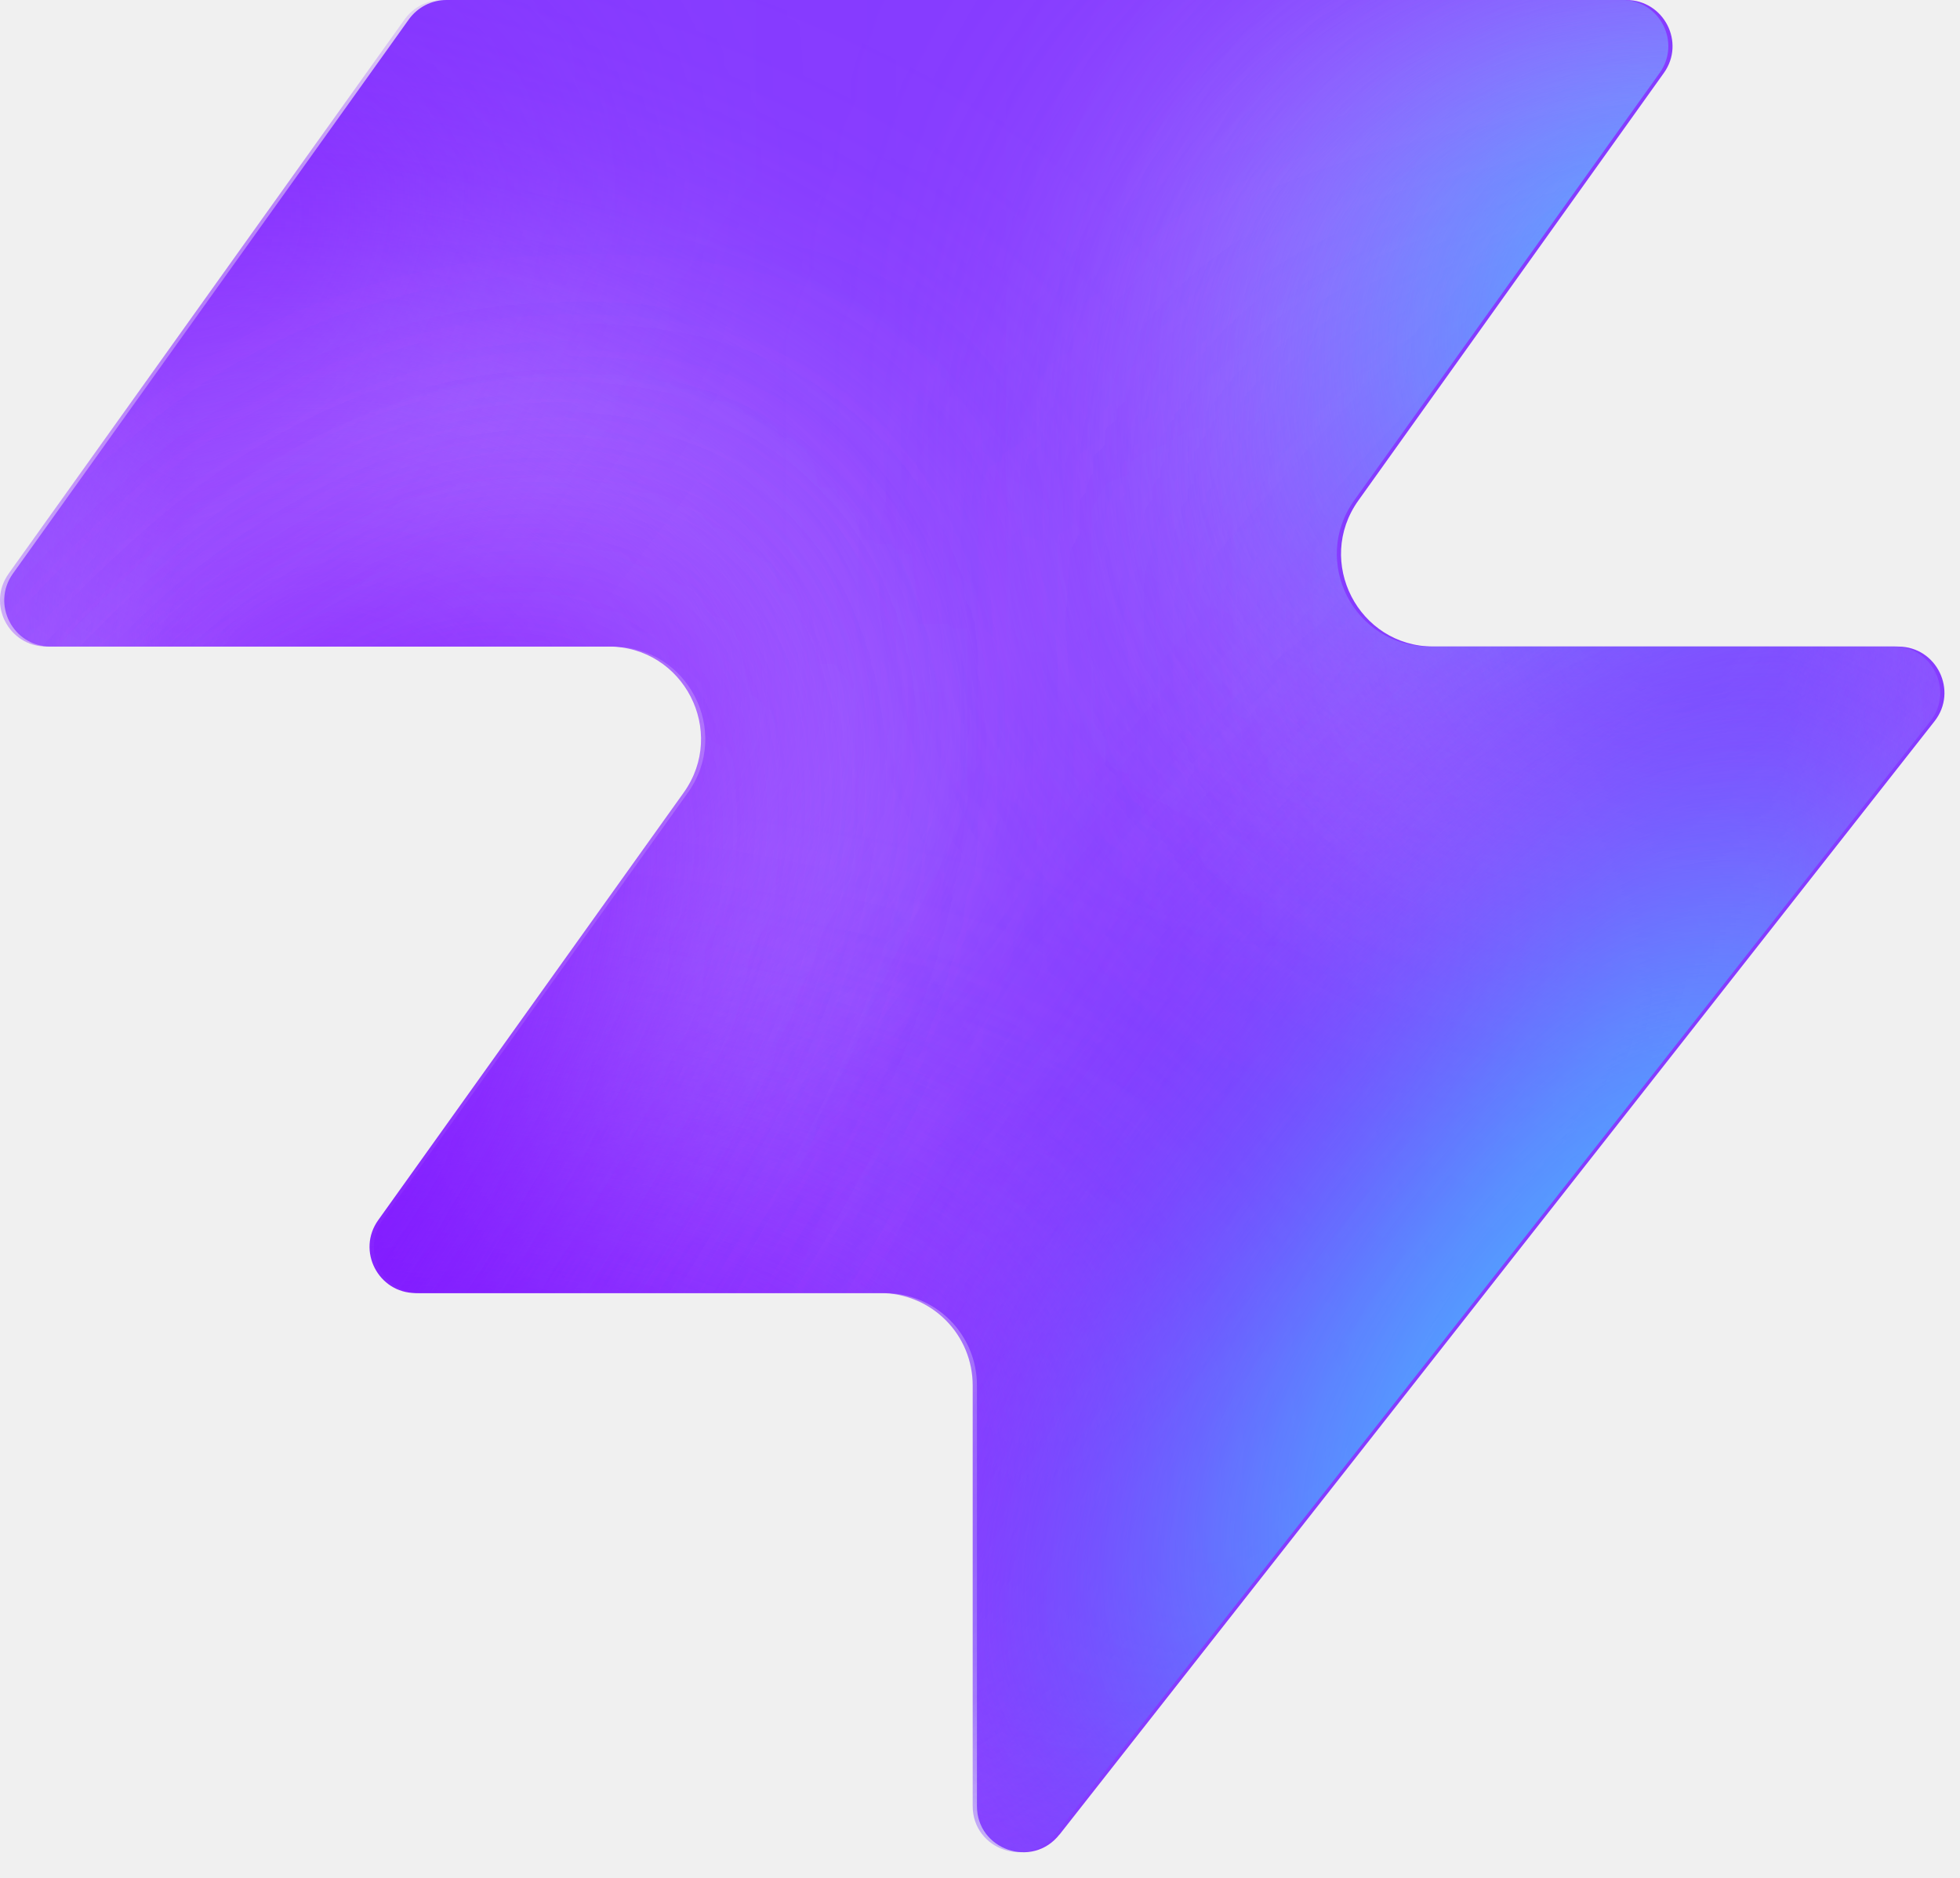
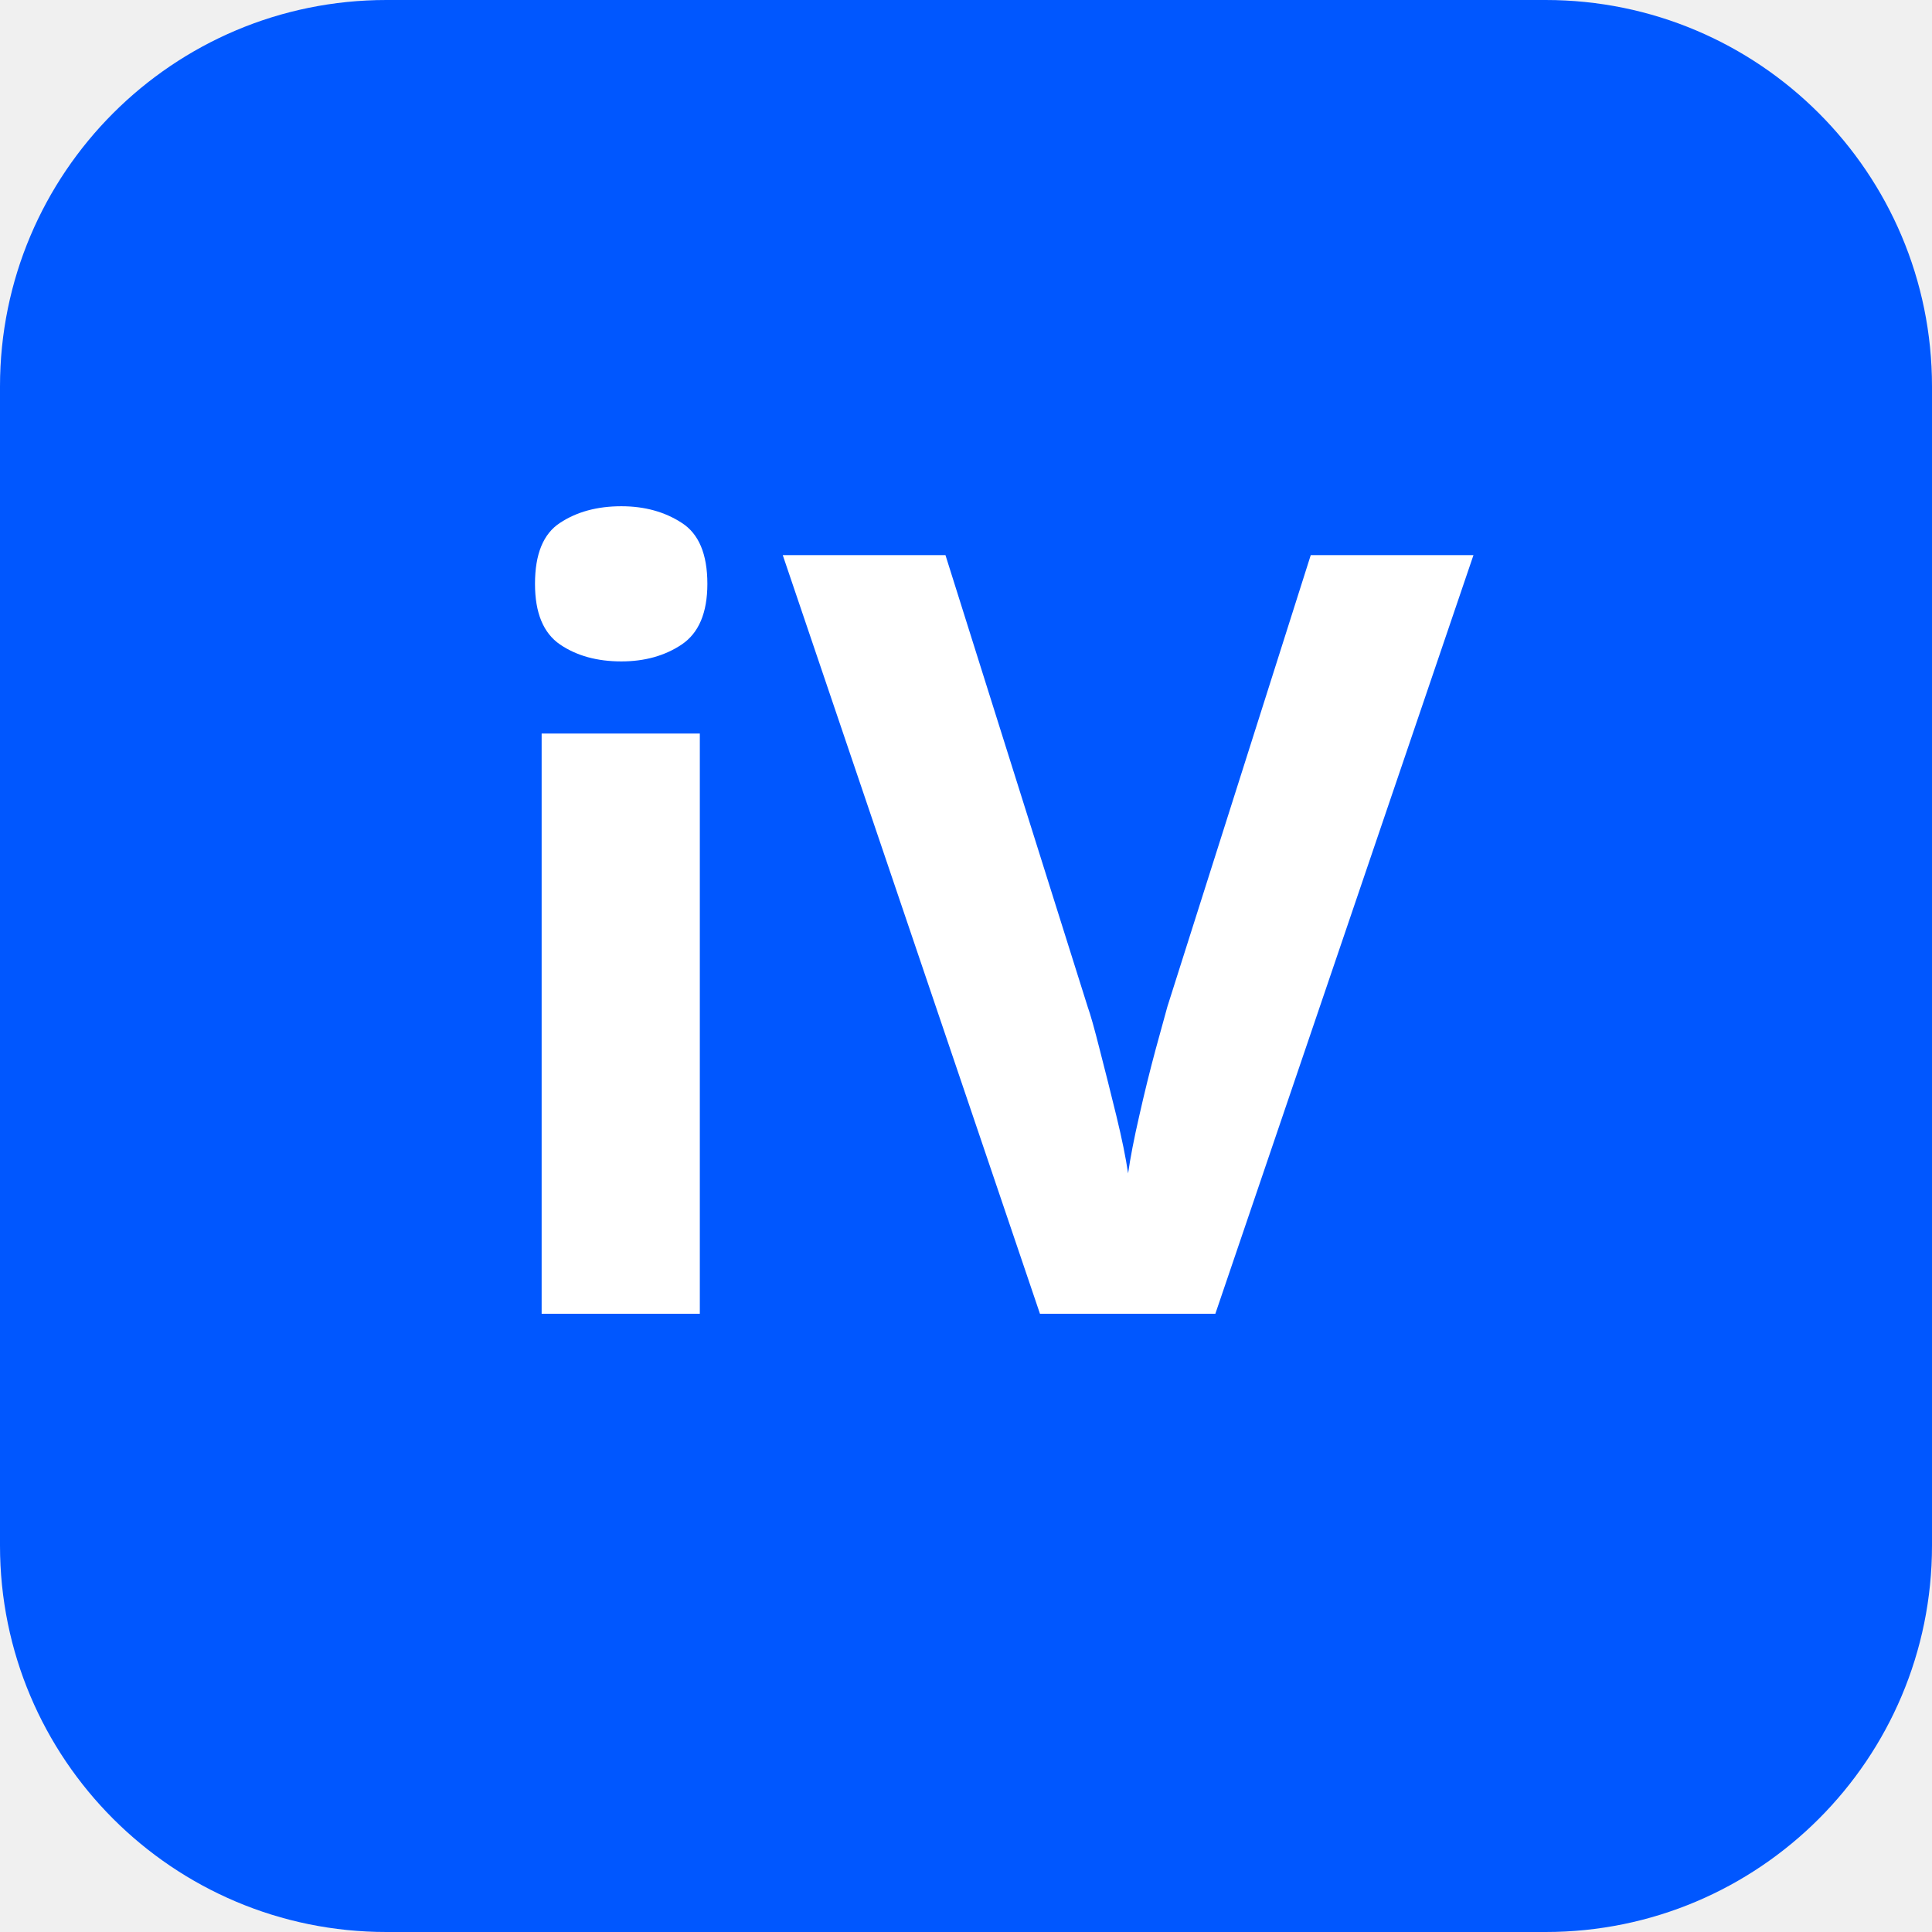
- <svg xmlns="http://www.w3.org/2000/svg" width="48" height="46" fill="none" viewBox="0 0 48 46">
-   <path fill="#863bff" d="M25.946 44.938c-.664.845-2.021.375-2.021-.698V33.937a2.26 2.26 0 0 0-2.262-2.262H10.287c-.92 0-1.456-1.04-.92-1.788l7.48-10.471c1.07-1.497 0-3.578-1.842-3.578H1.237c-.92 0-1.456-1.04-.92-1.788L10.013.474c.214-.297.556-.474.92-.474h28.894c.92 0 1.456 1.04.92 1.788l-7.48 10.471c-1.07 1.498 0 3.579 1.842 3.579h11.377c.943 0 1.473 1.088.89 1.83L25.947 44.94z" style="fill:#863bff;fill:color(display-p3 .525 .23 1);fill-opacity:1" />
-   <mask id="a" width="48" height="46" x="0" y="0" maskUnits="userSpaceOnUse" style="mask-type:alpha">
-     <path fill="#000" d="M25.842 44.938c-.664.844-2.021.375-2.021-.698V33.937a2.26 2.26 0 0 0-2.262-2.262H10.183c-.92 0-1.456-1.04-.92-1.788l7.48-10.471c1.07-1.498 0-3.579-1.842-3.579H1.133c-.92 0-1.456-1.04-.92-1.787L9.91.473c.214-.297.556-.474.92-.474h28.894c.92 0 1.456 1.04.92 1.788l-7.48 10.471c-1.07 1.498 0 3.578 1.842 3.578h11.377c.943 0 1.473 1.088.89 1.832L25.843 44.94z" style="fill:#000;fill-opacity:1" />
-   </mask>
-   <g mask="url(#a)">
-     <g filter="url(#b)">
-       <ellipse cx="5.508" cy="14.704" fill="#ede6ff" rx="5.508" ry="14.704" style="fill:#ede6ff;fill:color(display-p3 .927 .903 1);fill-opacity:1" transform="matrix(.00324 1 1 -.00324 -4.47 31.516)" />
-     </g>
-     <g filter="url(#c)">
-       <ellipse cx="10.399" cy="29.851" fill="#ede6ff" rx="10.399" ry="29.851" style="fill:#ede6ff;fill:color(display-p3 .927 .903 1);fill-opacity:1" transform="matrix(.00324 1 1 -.00324 -39.328 7.883)" />
-     </g>
-     <g filter="url(#d)">
-       <ellipse cx="5.508" cy="30.487" fill="#7e14ff" rx="5.508" ry="30.487" style="fill:#7e14ff;fill:color(display-p3 .492 .077 1);fill-opacity:1" transform="rotate(89.814 -25.913 -14.639)scale(1 -1)" />
-     </g>
-     <g filter="url(#e)">
-       <ellipse cx="5.508" cy="30.599" fill="#7e14ff" rx="5.508" ry="30.599" style="fill:#7e14ff;fill:color(display-p3 .492 .077 1);fill-opacity:1" transform="rotate(89.814 -32.644 -3.334)scale(1 -1)" />
-     </g>
-     <g filter="url(#f)">
-       <ellipse cx="5.508" cy="30.599" fill="#7e14ff" rx="5.508" ry="30.599" style="fill:#7e14ff;fill:color(display-p3 .492 .077 1);fill-opacity:1" transform="matrix(.00324 1 1 -.00324 -34.34 30.47)" />
-     </g>
-     <g filter="url(#g)">
-       <ellipse cx="14.072" cy="22.078" fill="#ede6ff" rx="14.072" ry="22.078" style="fill:#ede6ff;fill:color(display-p3 .927 .903 1);fill-opacity:1" transform="rotate(93.35 24.506 48.493)scale(-1 1)" />
-     </g>
-     <g filter="url(#h)">
-       <ellipse cx="3.47" cy="21.501" fill="#7e14ff" rx="3.47" ry="21.501" style="fill:#7e14ff;fill:color(display-p3 .492 .077 1);fill-opacity:1" transform="rotate(89.009 28.708 47.59)scale(-1 1)" />
-     </g>
-     <g filter="url(#i)">
-       <ellipse cx="3.47" cy="21.501" fill="#7e14ff" rx="3.47" ry="21.501" style="fill:#7e14ff;fill:color(display-p3 .492 .077 1);fill-opacity:1" transform="rotate(89.009 28.708 47.59)scale(-1 1)" />
-     </g>
-     <g filter="url(#j)">
-       <ellipse cx=".387" cy="8.972" fill="#7e14ff" rx="4.407" ry="29.108" style="fill:#7e14ff;fill:color(display-p3 .492 .077 1);fill-opacity:1" transform="rotate(39.51 .387 8.972)" />
-     </g>
-     <g filter="url(#k)">
-       <ellipse cx="47.523" cy="-6.092" fill="#7e14ff" rx="4.407" ry="29.108" style="fill:#7e14ff;fill:color(display-p3 .492 .077 1);fill-opacity:1" transform="rotate(37.892 47.523 -6.092)" />
-     </g>
-     <g filter="url(#l)">
-       <ellipse cx="41.412" cy="6.333" fill="#47bfff" rx="5.971" ry="9.665" style="fill:#47bfff;fill:color(display-p3 .28 .748 1);fill-opacity:1" transform="rotate(37.892 41.412 6.333)" />
-     </g>
-     <g filter="url(#m)">
-       <ellipse cx="-1.879" cy="38.332" fill="#7e14ff" rx="4.407" ry="29.108" style="fill:#7e14ff;fill:color(display-p3 .492 .077 1);fill-opacity:1" transform="rotate(37.892 -1.88 38.332)" />
-     </g>
-     <g filter="url(#n)">
-       <ellipse cx="-1.879" cy="38.332" fill="#7e14ff" rx="4.407" ry="29.108" style="fill:#7e14ff;fill:color(display-p3 .492 .077 1);fill-opacity:1" transform="rotate(37.892 -1.88 38.332)" />
-     </g>
-     <g filter="url(#o)">
-       <ellipse cx="35.651" cy="29.907" fill="#7e14ff" rx="4.407" ry="29.108" style="fill:#7e14ff;fill:color(display-p3 .492 .077 1);fill-opacity:1" transform="rotate(37.892 35.651 29.907)" />
-     </g>
-     <g filter="url(#p)">
-       <ellipse cx="38.418" cy="32.4" fill="#47bfff" rx="5.971" ry="15.297" style="fill:#47bfff;fill:color(display-p3 .28 .748 1);fill-opacity:1" transform="rotate(37.892 38.418 32.4)" />
-     </g>
-   </g>
-   <defs>
-     <filter id="b" width="60.045" height="41.654" x="-19.77" y="16.149" color-interpolation-filters="sRGB" filterUnits="userSpaceOnUse">
-       <feFlood flood-opacity="0" result="BackgroundImageFix" />
-       <feBlend in="SourceGraphic" in2="BackgroundImageFix" result="shape" />
-       <feGaussianBlur result="effect1_foregroundBlur_2002_17158" stdDeviation="7.659" />
-     </filter>
-     <filter id="c" width="90.34" height="51.437" x="-54.613" y="-7.533" color-interpolation-filters="sRGB" filterUnits="userSpaceOnUse">
-       <feFlood flood-opacity="0" result="BackgroundImageFix" />
-       <feBlend in="SourceGraphic" in2="BackgroundImageFix" result="shape" />
-       <feGaussianBlur result="effect1_foregroundBlur_2002_17158" stdDeviation="7.659" />
-     </filter>
-     <filter id="d" width="79.355" height="29.4" x="-49.64" y="2.03" color-interpolation-filters="sRGB" filterUnits="userSpaceOnUse">
-       <feFlood flood-opacity="0" result="BackgroundImageFix" />
-       <feBlend in="SourceGraphic" in2="BackgroundImageFix" result="shape" />
-       <feGaussianBlur result="effect1_foregroundBlur_2002_17158" stdDeviation="4.596" />
-     </filter>
-     <filter id="e" width="79.579" height="29.4" x="-45.045" y="20.029" color-interpolation-filters="sRGB" filterUnits="userSpaceOnUse">
-       <feFlood flood-opacity="0" result="BackgroundImageFix" />
-       <feBlend in="SourceGraphic" in2="BackgroundImageFix" result="shape" />
-       <feGaussianBlur result="effect1_foregroundBlur_2002_17158" stdDeviation="4.596" />
-     </filter>
-     <filter id="f" width="79.579" height="29.4" x="-43.513" y="21.178" color-interpolation-filters="sRGB" filterUnits="userSpaceOnUse">
-       <feFlood flood-opacity="0" result="BackgroundImageFix" />
-       <feBlend in="SourceGraphic" in2="BackgroundImageFix" result="shape" />
-       <feGaussianBlur result="effect1_foregroundBlur_2002_17158" stdDeviation="4.596" />
-     </filter>
-     <filter id="g" width="74.749" height="58.852" x="15.756" y="-17.901" color-interpolation-filters="sRGB" filterUnits="userSpaceOnUse">
-       <feFlood flood-opacity="0" result="BackgroundImageFix" />
-       <feBlend in="SourceGraphic" in2="BackgroundImageFix" result="shape" />
-       <feGaussianBlur result="effect1_foregroundBlur_2002_17158" stdDeviation="7.659" />
-     </filter>
-     <filter id="h" width="61.377" height="25.362" x="23.548" y="2.284" color-interpolation-filters="sRGB" filterUnits="userSpaceOnUse">
-       <feFlood flood-opacity="0" result="BackgroundImageFix" />
-       <feBlend in="SourceGraphic" in2="BackgroundImageFix" result="shape" />
-       <feGaussianBlur result="effect1_foregroundBlur_2002_17158" stdDeviation="4.596" />
-     </filter>
-     <filter id="i" width="61.377" height="25.362" x="23.548" y="2.284" color-interpolation-filters="sRGB" filterUnits="userSpaceOnUse">
-       <feFlood flood-opacity="0" result="BackgroundImageFix" />
-       <feBlend in="SourceGraphic" in2="BackgroundImageFix" result="shape" />
-       <feGaussianBlur result="effect1_foregroundBlur_2002_17158" stdDeviation="4.596" />
-     </filter>
-     <filter id="j" width="56.045" height="63.649" x="-27.636" y="-22.853" color-interpolation-filters="sRGB" filterUnits="userSpaceOnUse">
-       <feFlood flood-opacity="0" result="BackgroundImageFix" />
-       <feBlend in="SourceGraphic" in2="BackgroundImageFix" result="shape" />
-       <feGaussianBlur result="effect1_foregroundBlur_2002_17158" stdDeviation="4.596" />
-     </filter>
-     <filter id="k" width="54.814" height="64.646" x="20.116" y="-38.415" color-interpolation-filters="sRGB" filterUnits="userSpaceOnUse">
-       <feFlood flood-opacity="0" result="BackgroundImageFix" />
-       <feBlend in="SourceGraphic" in2="BackgroundImageFix" result="shape" />
-       <feGaussianBlur result="effect1_foregroundBlur_2002_17158" stdDeviation="4.596" />
-     </filter>
-     <filter id="l" width="33.541" height="35.313" x="24.641" y="-11.323" color-interpolation-filters="sRGB" filterUnits="userSpaceOnUse">
-       <feFlood flood-opacity="0" result="BackgroundImageFix" />
-       <feBlend in="SourceGraphic" in2="BackgroundImageFix" result="shape" />
-       <feGaussianBlur result="effect1_foregroundBlur_2002_17158" stdDeviation="4.596" />
-     </filter>
-     <filter id="m" width="54.814" height="64.646" x="-29.286" y="6.009" color-interpolation-filters="sRGB" filterUnits="userSpaceOnUse">
-       <feFlood flood-opacity="0" result="BackgroundImageFix" />
-       <feBlend in="SourceGraphic" in2="BackgroundImageFix" result="shape" />
-       <feGaussianBlur result="effect1_foregroundBlur_2002_17158" stdDeviation="4.596" />
-     </filter>
-     <filter id="n" width="54.814" height="64.646" x="-29.286" y="6.009" color-interpolation-filters="sRGB" filterUnits="userSpaceOnUse">
-       <feFlood flood-opacity="0" result="BackgroundImageFix" />
-       <feBlend in="SourceGraphic" in2="BackgroundImageFix" result="shape" />
-       <feGaussianBlur result="effect1_foregroundBlur_2002_17158" stdDeviation="4.596" />
-     </filter>
-     <filter id="o" width="54.814" height="64.646" x="8.244" y="-2.416" color-interpolation-filters="sRGB" filterUnits="userSpaceOnUse">
-       <feFlood flood-opacity="0" result="BackgroundImageFix" />
-       <feBlend in="SourceGraphic" in2="BackgroundImageFix" result="shape" />
-       <feGaussianBlur result="effect1_foregroundBlur_2002_17158" stdDeviation="4.596" />
-     </filter>
-     <filter id="p" width="39.409" height="43.623" x="18.713" y="10.588" color-interpolation-filters="sRGB" filterUnits="userSpaceOnUse">
-       <feFlood flood-opacity="0" result="BackgroundImageFix" />
-       <feBlend in="SourceGraphic" in2="BackgroundImageFix" result="shape" />
-       <feGaussianBlur result="effect1_foregroundBlur_2002_17158" stdDeviation="4.596" />
-     </filter>
-   </defs>
+ <svg xmlns="http://www.w3.org/2000/svg" viewBox="0 0 100 100">
+   <rect width="100" height="100" rx="20" fill="#0057FF" />
+   <text x="50" y="68" font-family="'Syne', sans-serif" font-size="55" font-weight="800" fill="#FFFFFF" text-anchor="middle">iV</text>
</svg>
